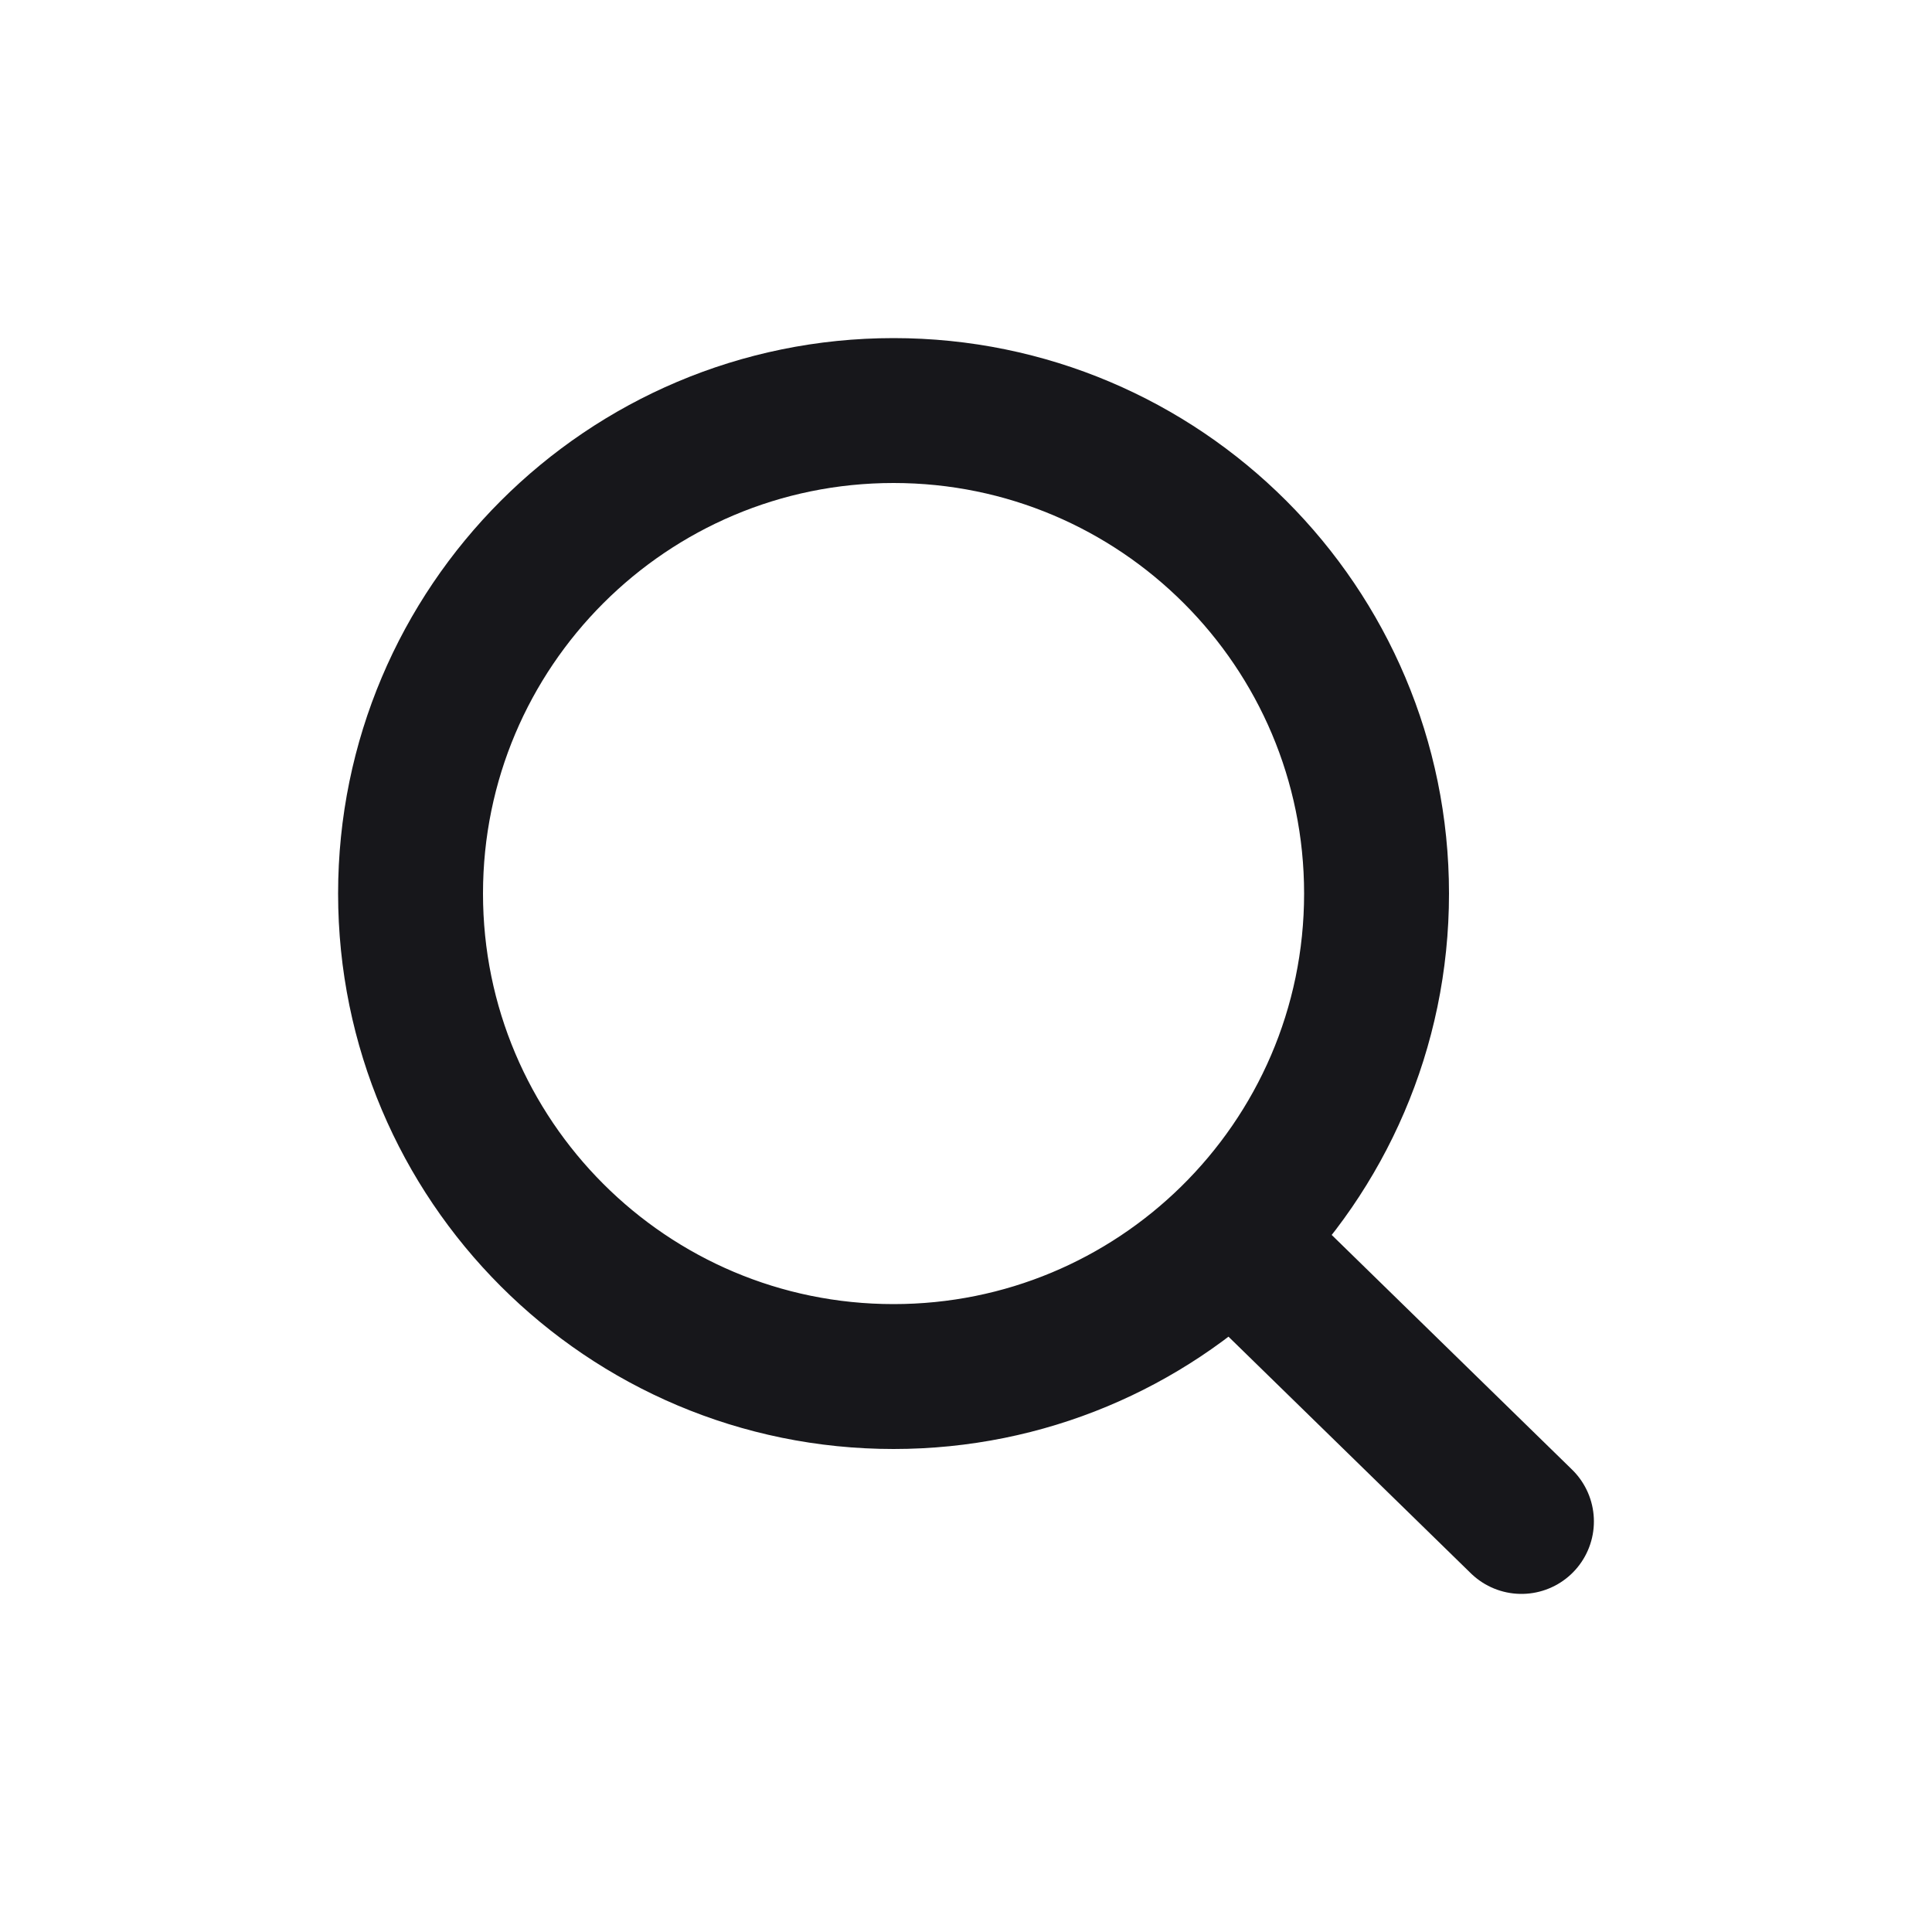
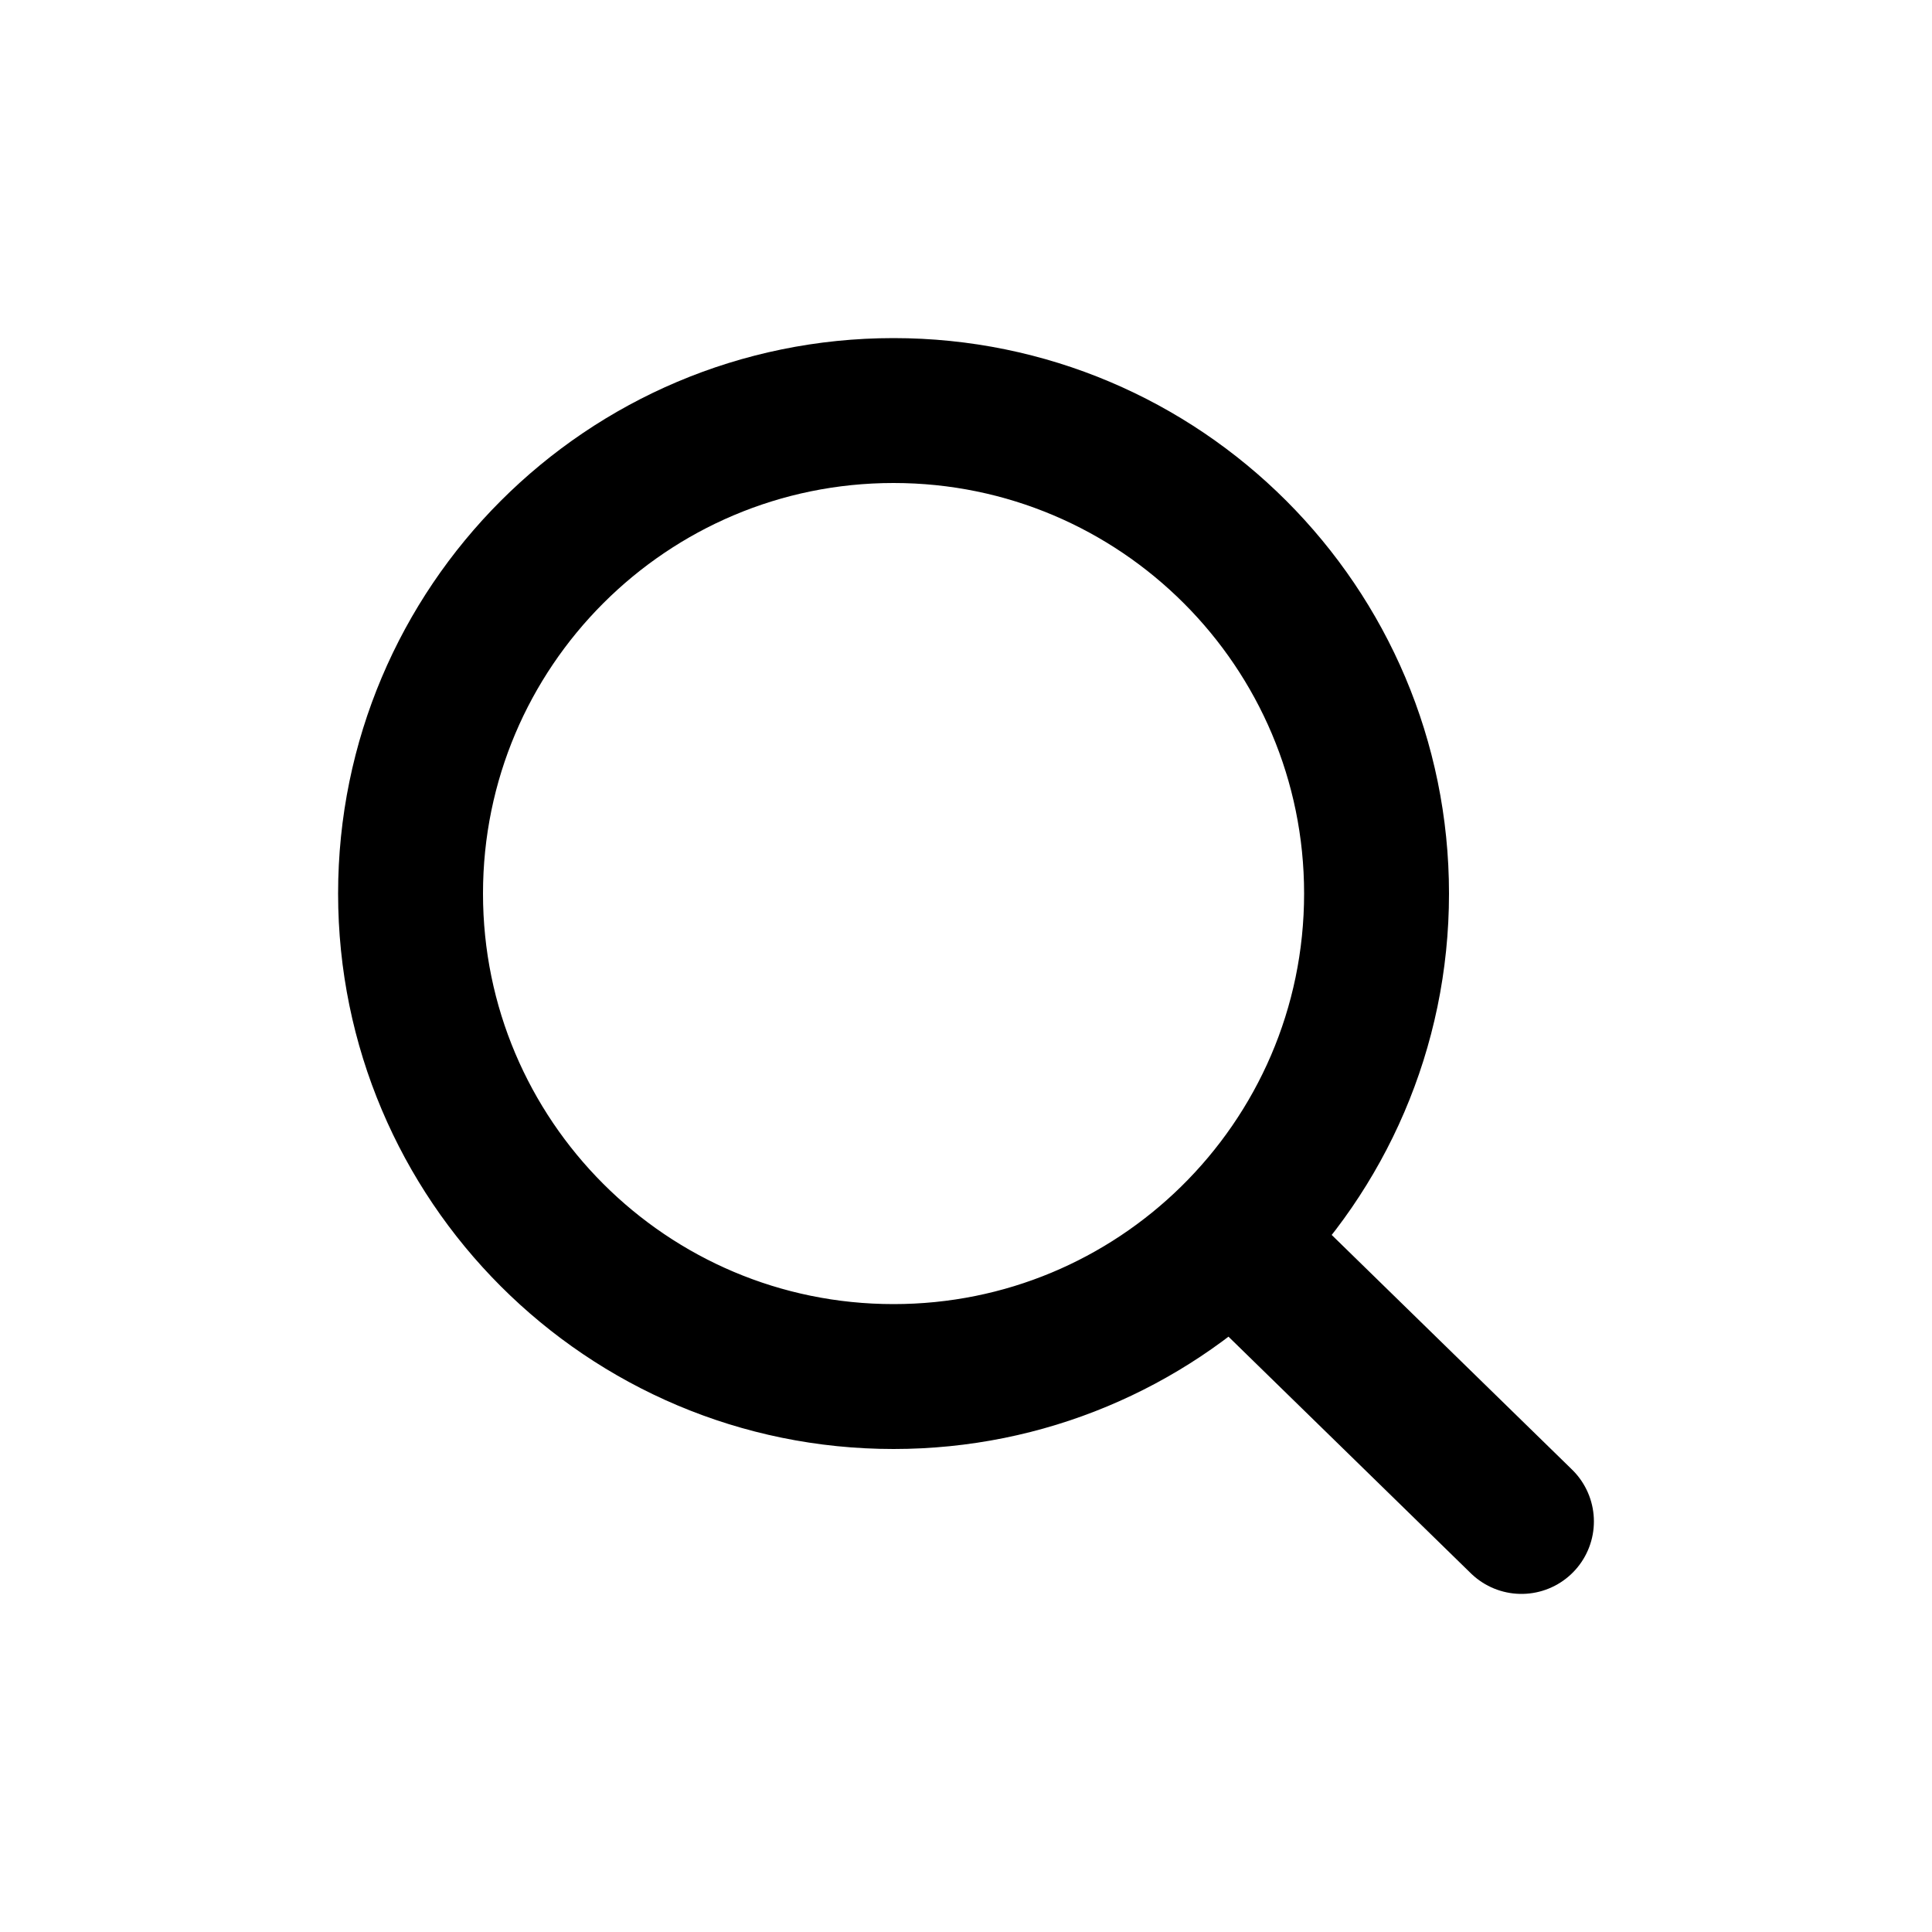
<svg xmlns="http://www.w3.org/2000/svg" width="20" height="20" viewBox="0 0 20 20" fill="none">
-   <path d="M12.75 12.821C13.676 11.913 14.25 10.649 14.25 9.25C14.25 6.489 12.011 4.25 9.25 4.25C6.489 4.25 4.25 6.489 4.25 9.25C4.25 12.011 6.489 14.25 9.25 14.25C10.613 14.25 11.848 13.705 12.75 12.821ZM12.75 12.821L15.75 15.75" stroke="#17171B" stroke-width="1.5" stroke-linecap="round" />
+   <path d="M12.75 12.821C13.676 11.913 14.25 10.649 14.25 9.25C14.25 6.489 12.011 4.25 9.25 4.25C6.489 4.25 4.25 6.489 4.25 9.25C4.25 12.011 6.489 14.25 9.25 14.25C10.613 14.25 11.848 13.705 12.75 12.821ZM12.75 12.821L15.75 15.75" stroke="currentColor" stroke-width="1.5" stroke-linecap="round" />
</svg>
